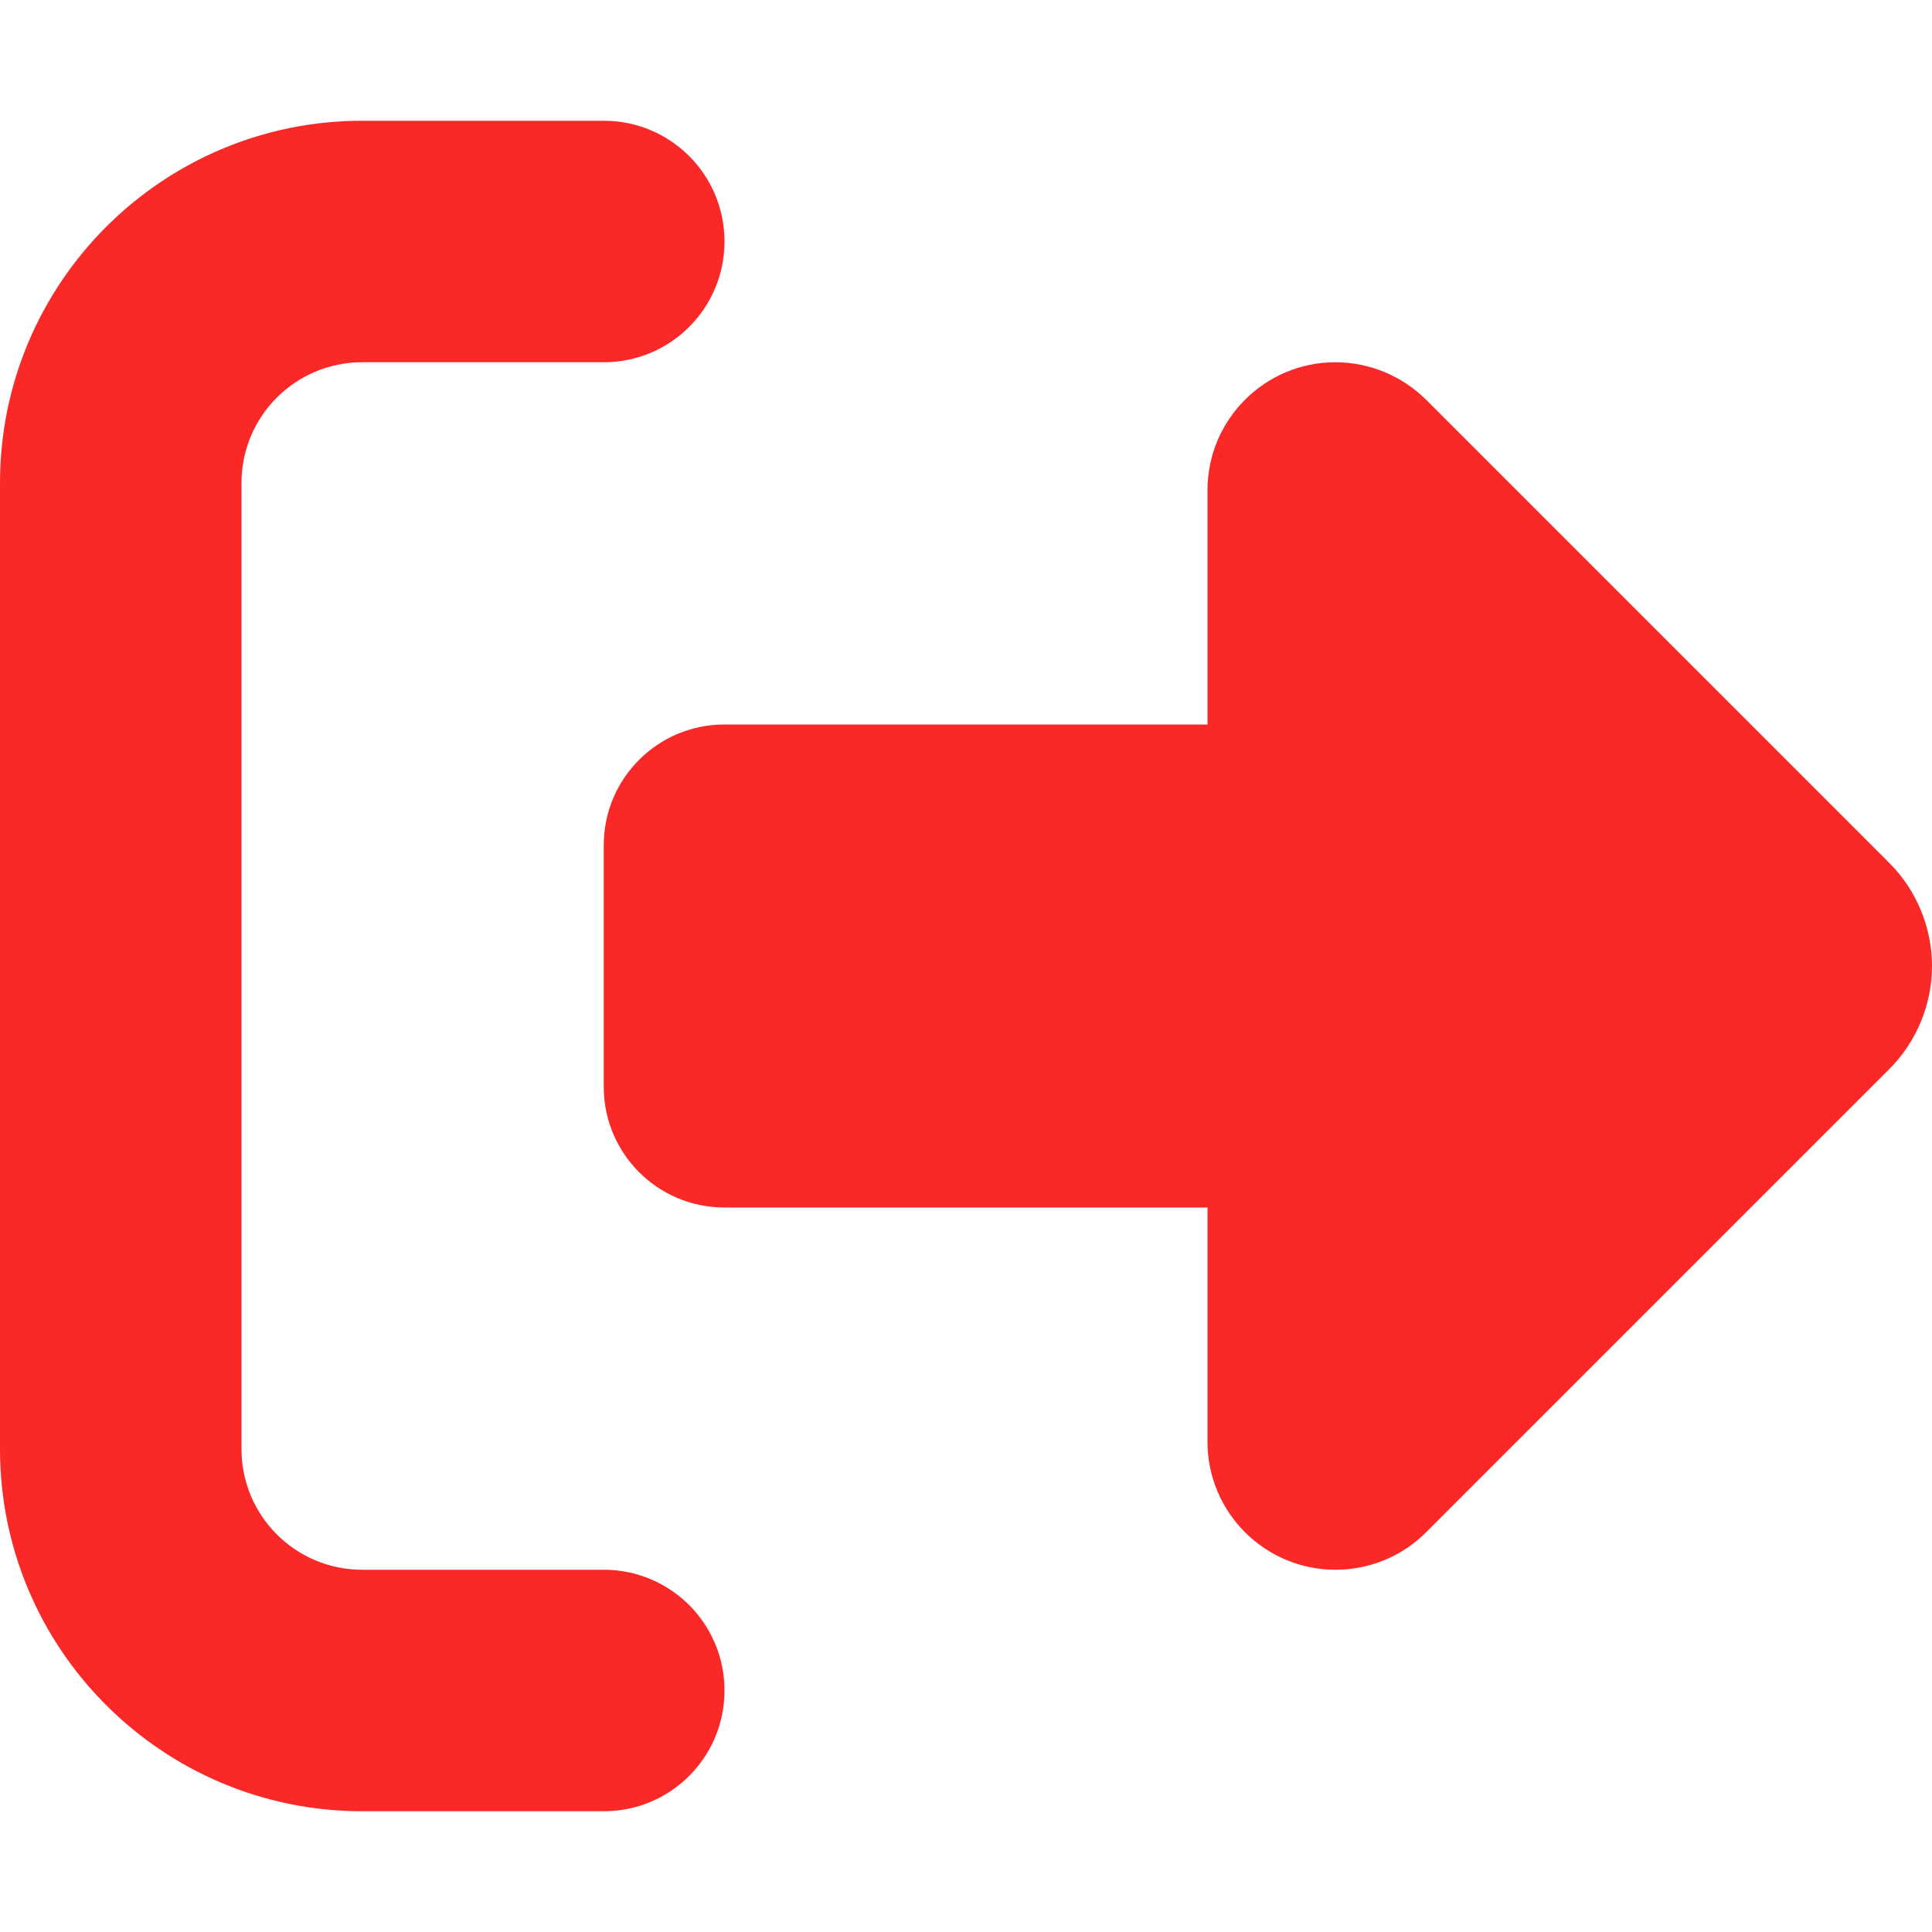
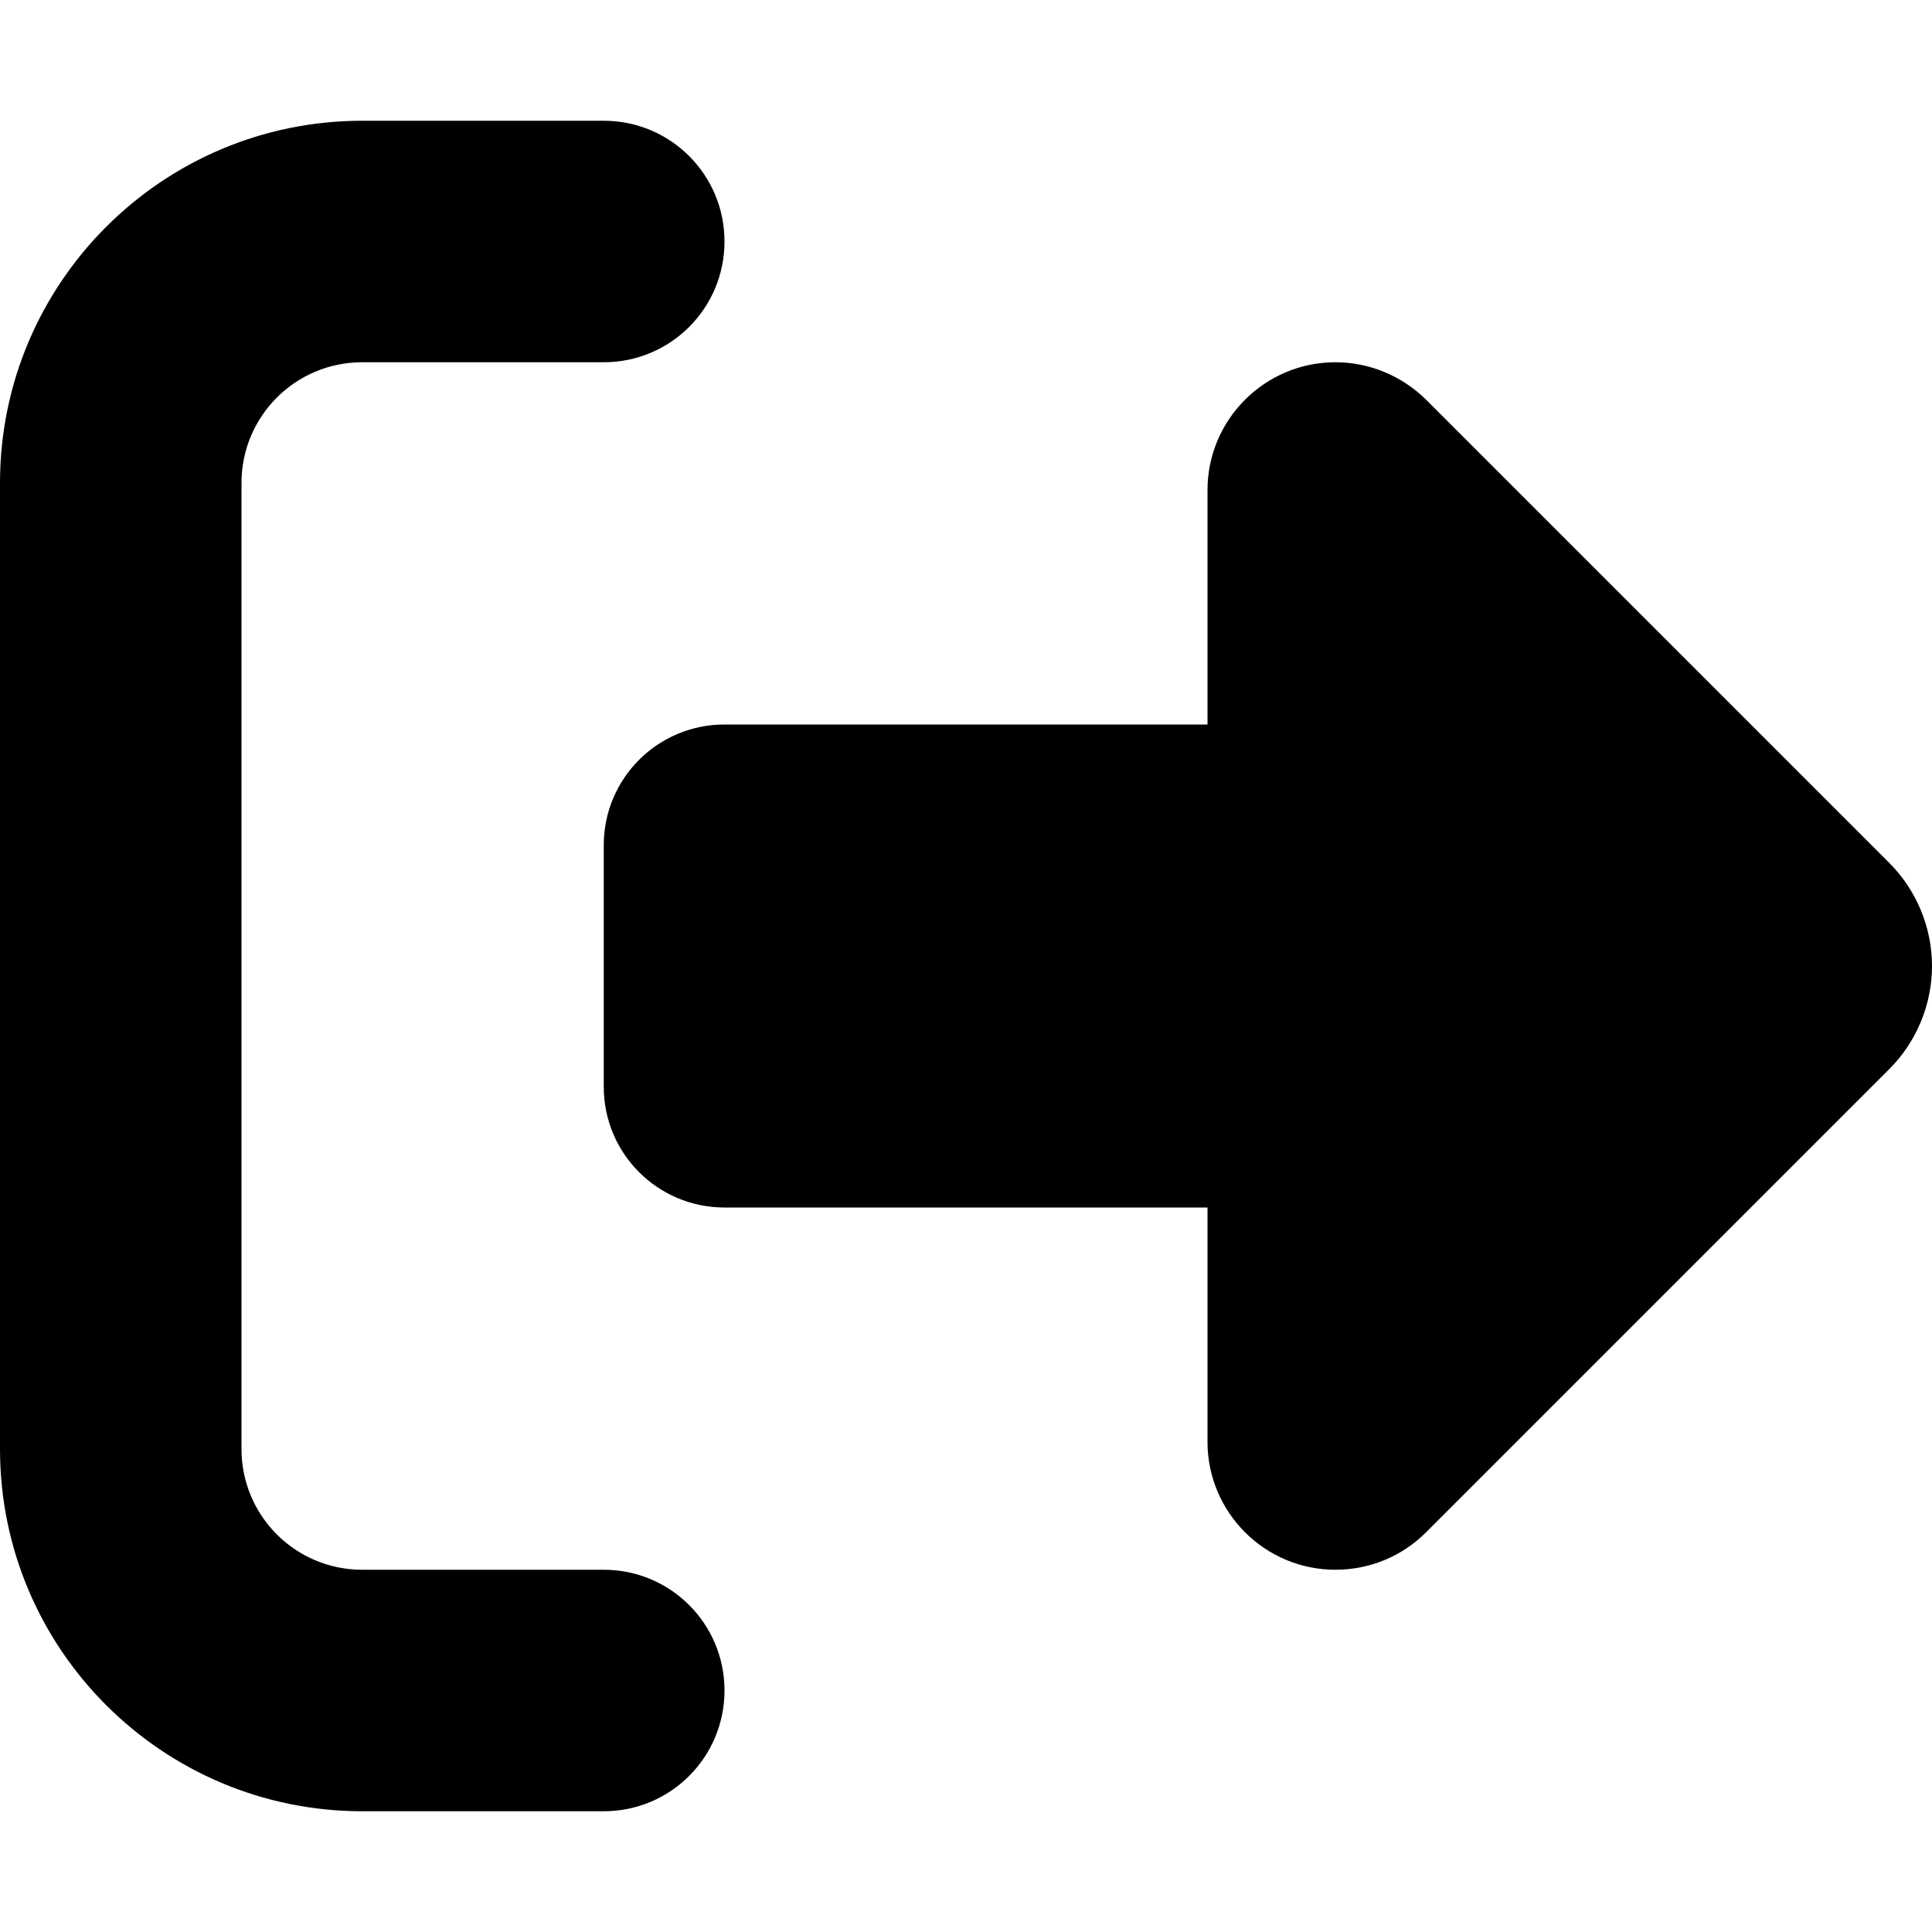
<svg xmlns="http://www.w3.org/2000/svg" viewBox="0 0 512 512">
-   <path fill="#fb2828" d="M377.9 105.9L500.7 228.7c7.2 7.2 11.3 17.1 11.3 27.3s-4.1 20.1-11.3 27.3L377.9 406.1c-6.4 6.4-15 9.9-24 9.9c-18.7 0-33.9-15.2-33.9-33.9l0-62.1-128 0c-17.7 0-32-14.3-32-32l0-64c0-17.7 14.3-32 32-32l128 0 0-62.1c0-18.7 15.2-33.9 33.9-33.9c9 0 17.6 3.6 24 9.9zM160 96L96 96c-17.7 0-32 14.3-32 32l0 256c0 17.7 14.3 32 32 32l64 0c17.7 0 32 14.3 32 32s-14.3 32-32 32l-64 0c-53 0-96-43-96-96L0 128C0 75 43 32 96 32l64 0c17.7 0 32 14.3 32 32s-14.3 32-32 32z" />
+   <path fill="currentColor" d="M377.9 105.9L500.7 228.7c7.2 7.2 11.3 17.1 11.3 27.3s-4.1 20.1-11.3 27.3L377.9 406.1c-6.4 6.4-15 9.9-24 9.9c-18.7 0-33.9-15.2-33.9-33.9l0-62.1-128 0c-17.7 0-32-14.3-32-32l0-64c0-17.7 14.3-32 32-32l128 0 0-62.1c0-18.7 15.2-33.9 33.9-33.9c9 0 17.6 3.6 24 9.9zM160 96L96 96c-17.7 0-32 14.3-32 32l0 256c0 17.7 14.3 32 32 32l64 0c17.7 0 32 14.3 32 32s-14.3 32-32 32l-64 0c-53 0-96-43-96-96L0 128C0 75 43 32 96 32l64 0c17.7 0 32 14.3 32 32s-14.3 32-32 32z" />
</svg>
